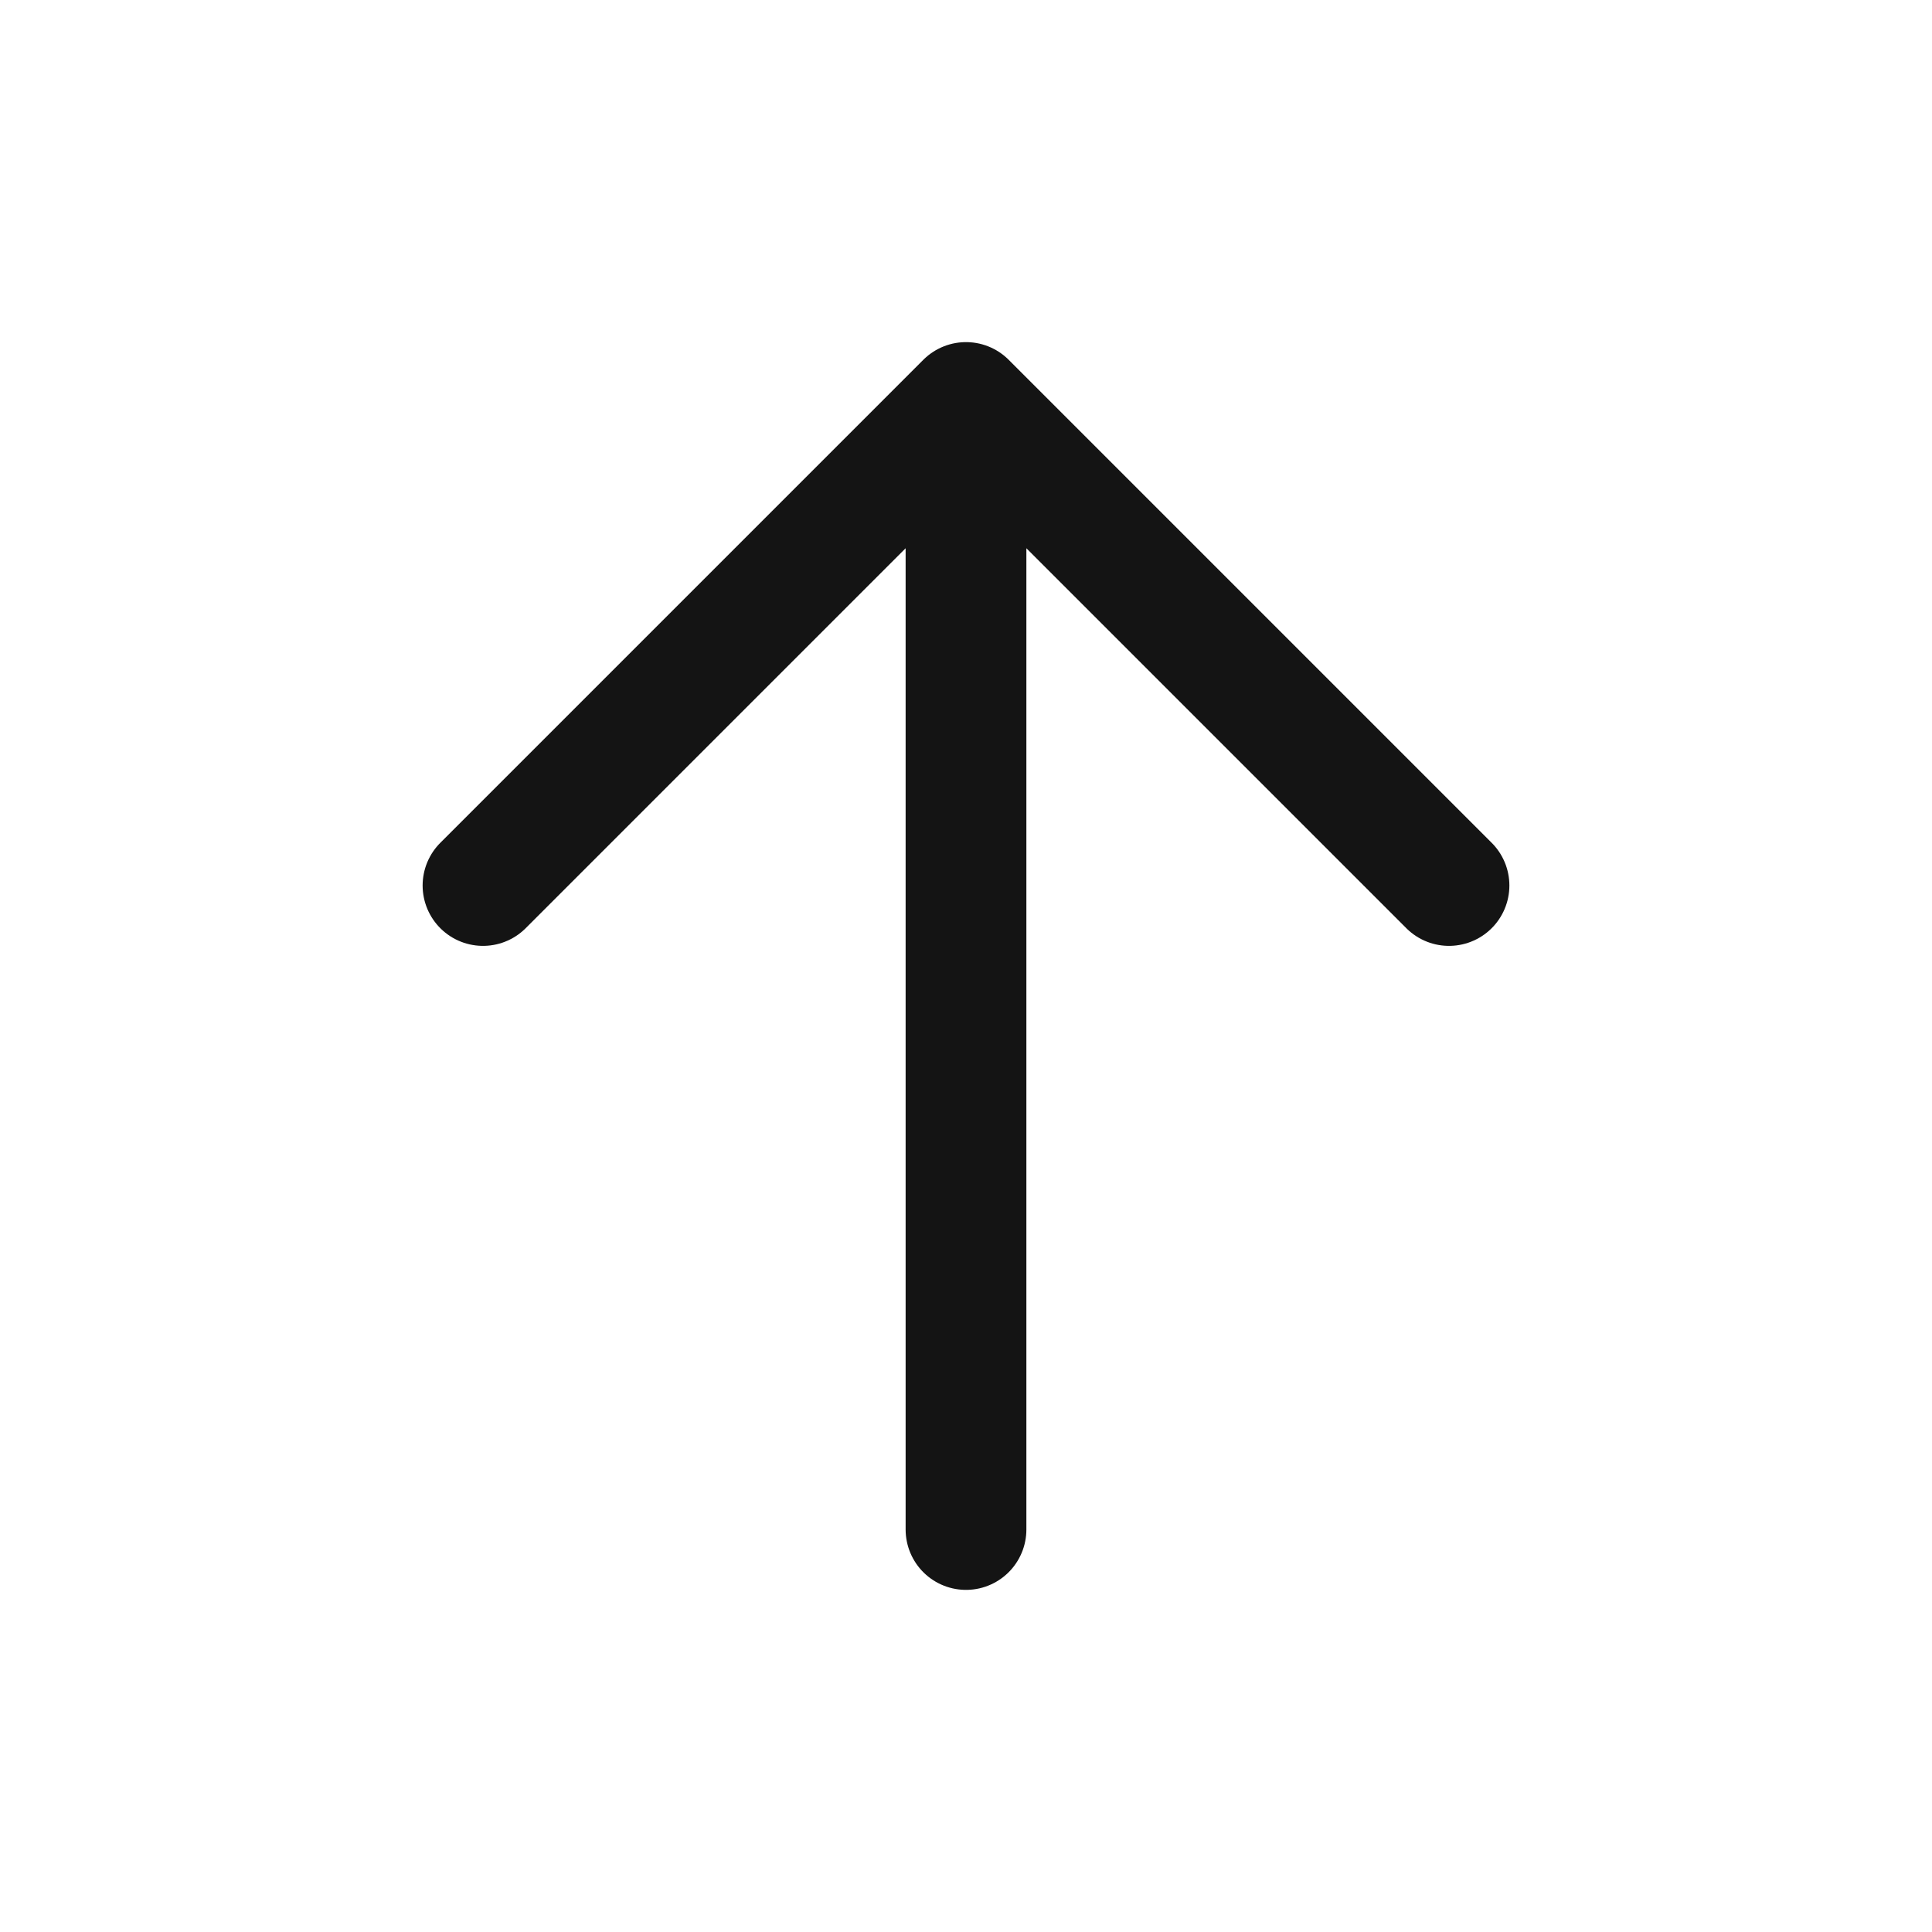
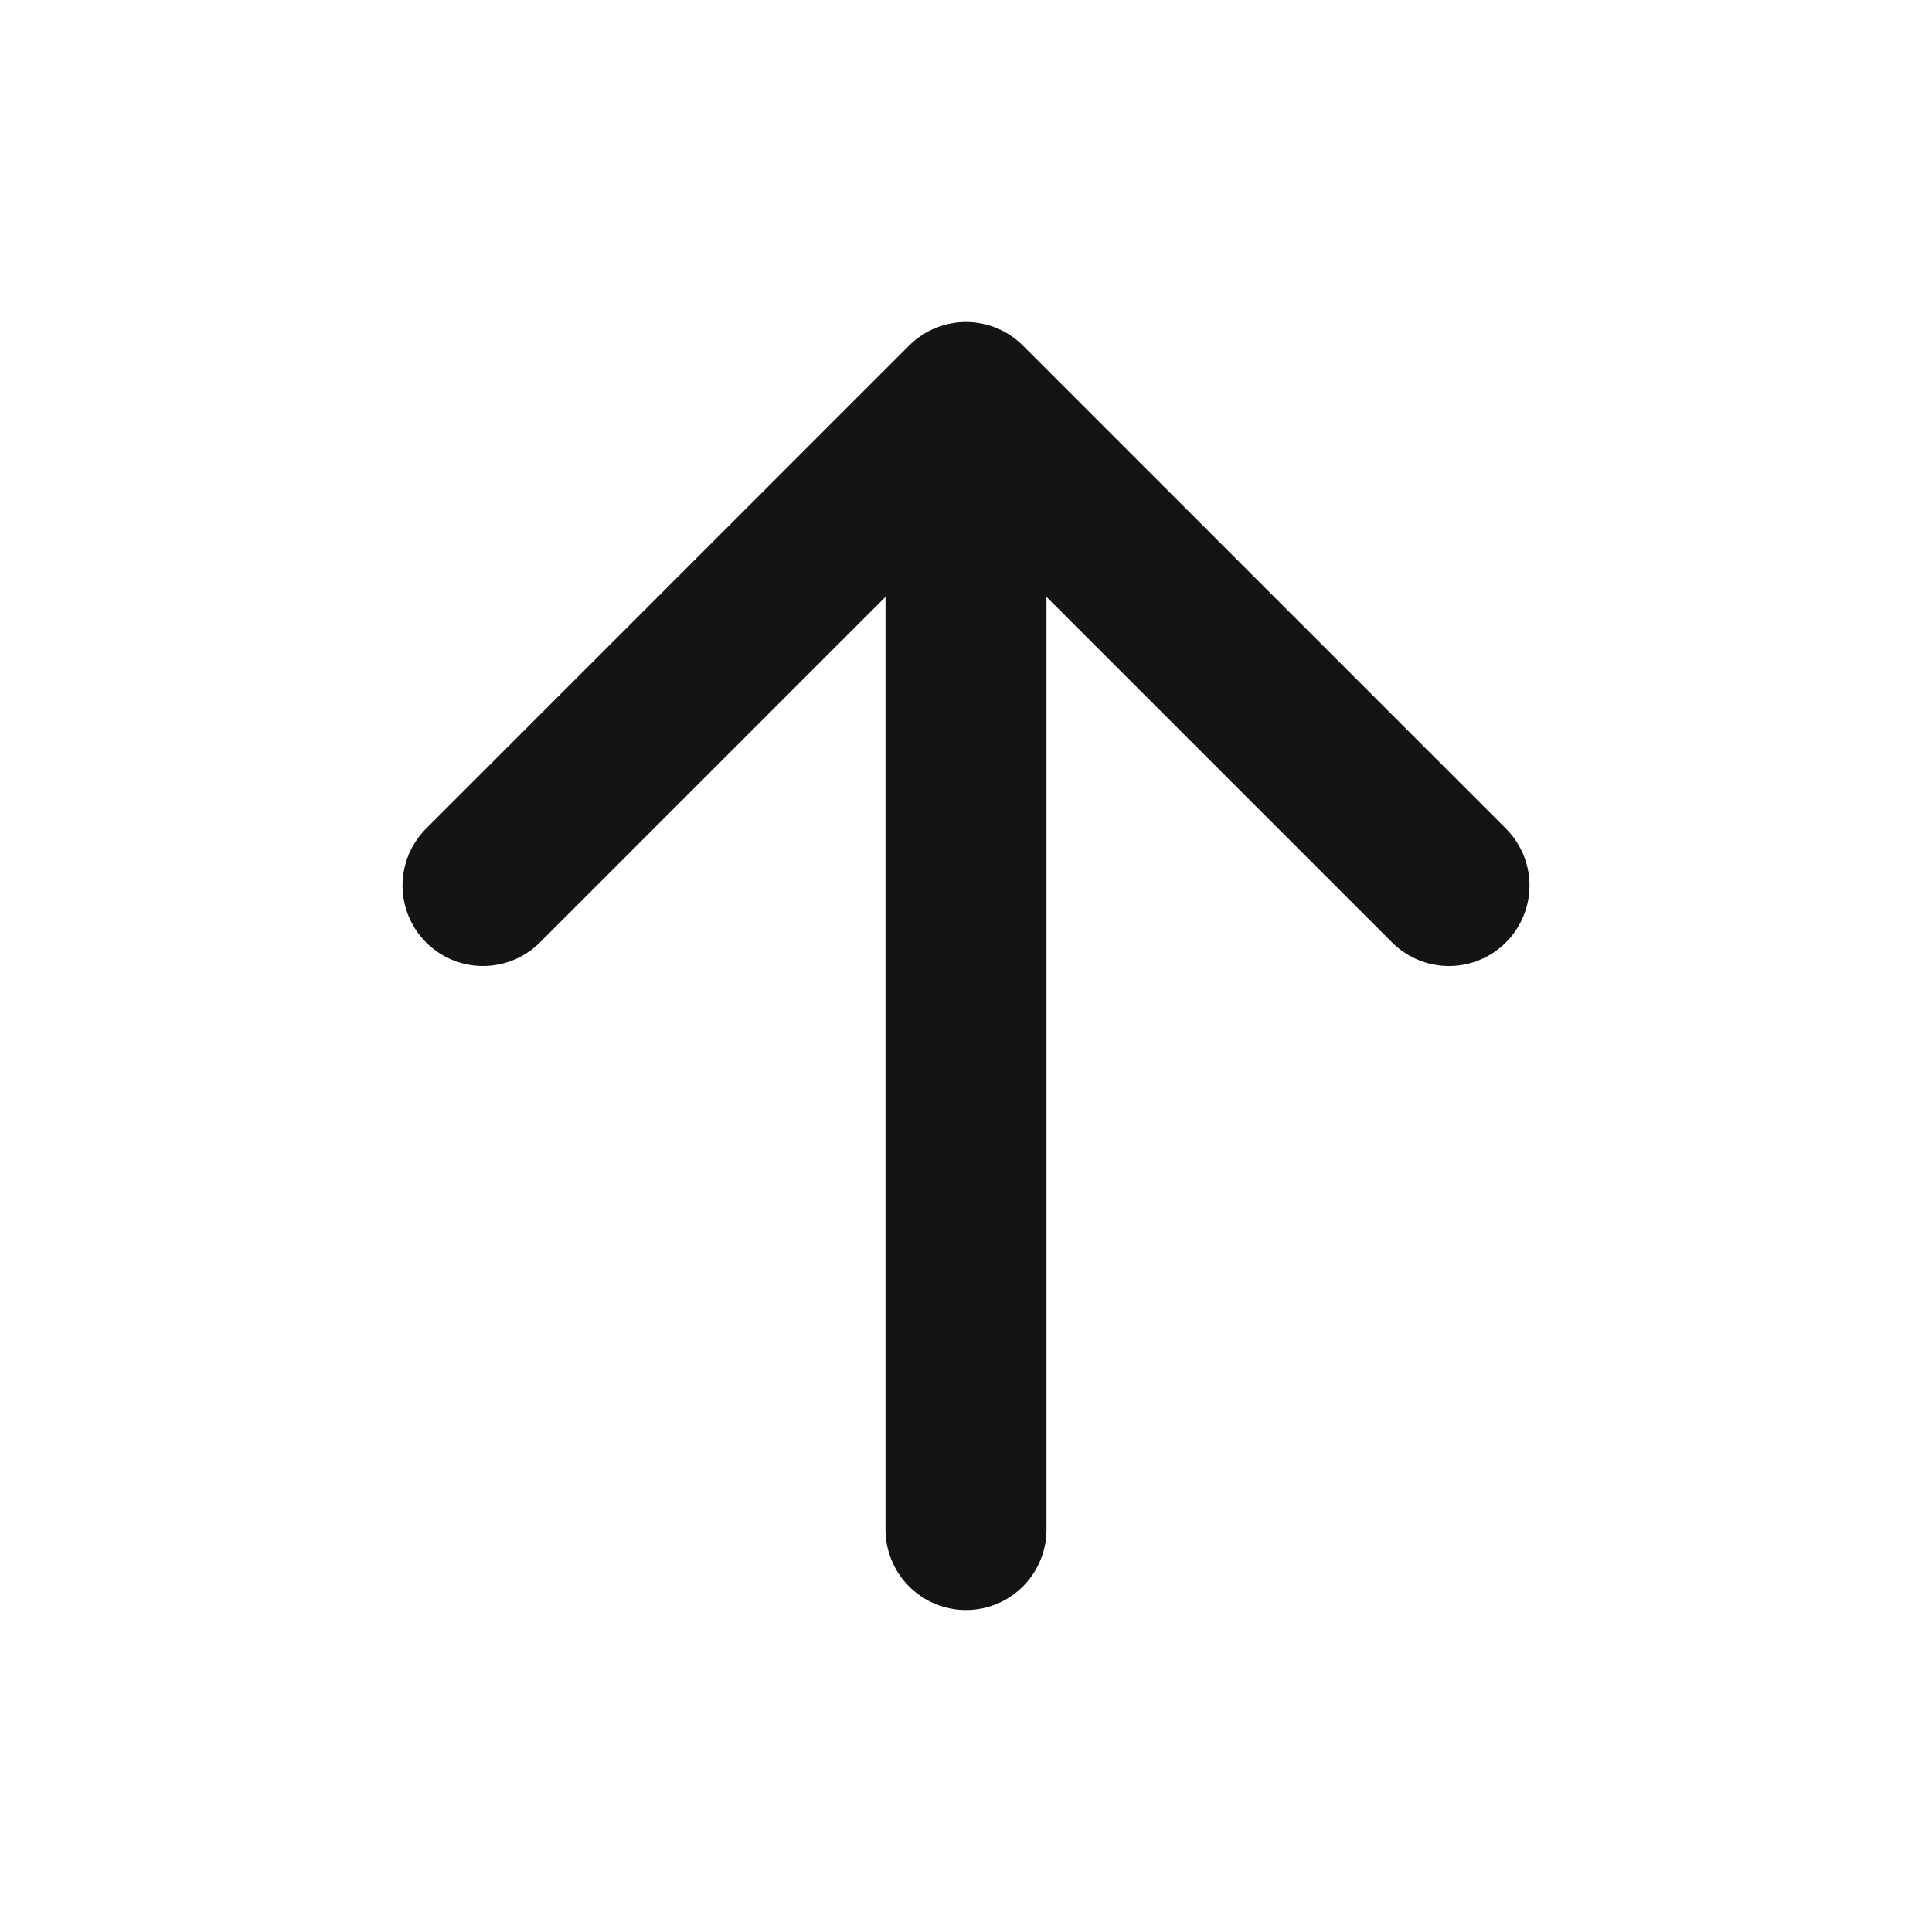
<svg xmlns="http://www.w3.org/2000/svg" viewBox="0 0 24 24">
-   <path d="M12 19 V5 M6 11 l6-6 6 6" fill="none" stroke="#141414" stroke-width="1.5" stroke-linecap="round" stroke-linejoin="round" />
+   <path d="M12 19 V5 M6 11 l6-6 6 6" fill="none" stroke="#141414" stroke-width="2.0" stroke-linecap="round" stroke-linejoin="round" />
</svg>
